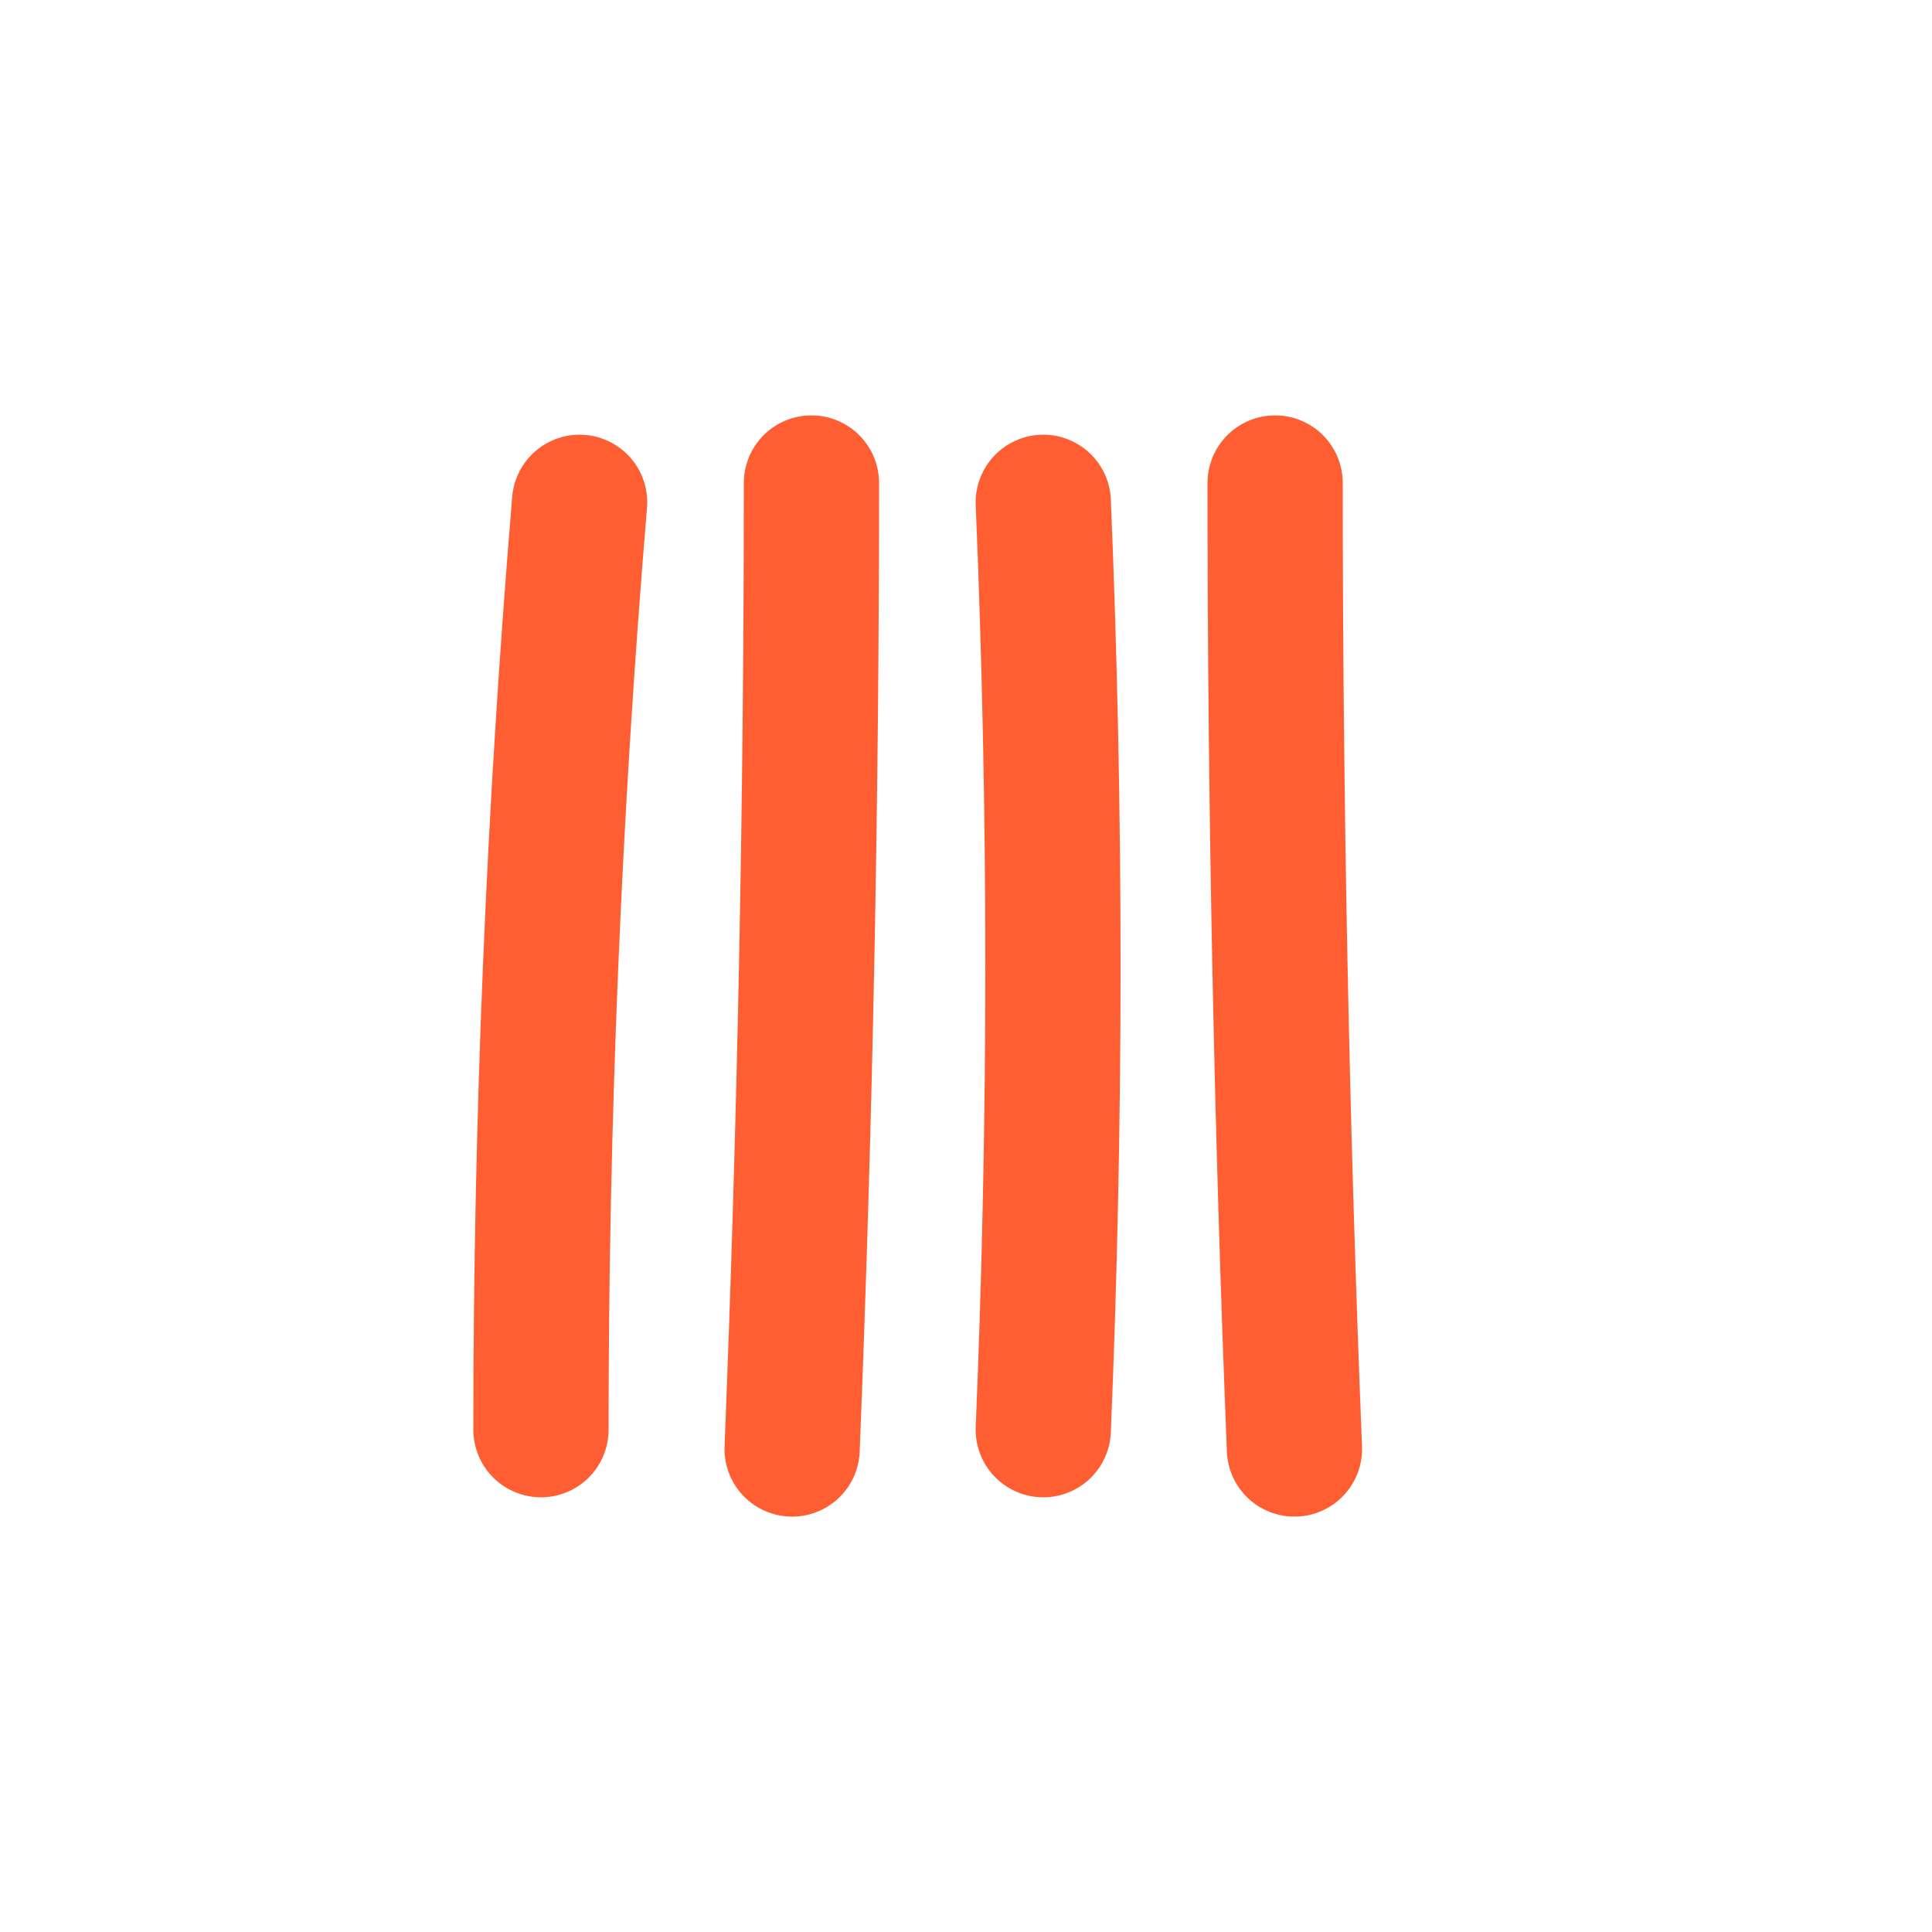
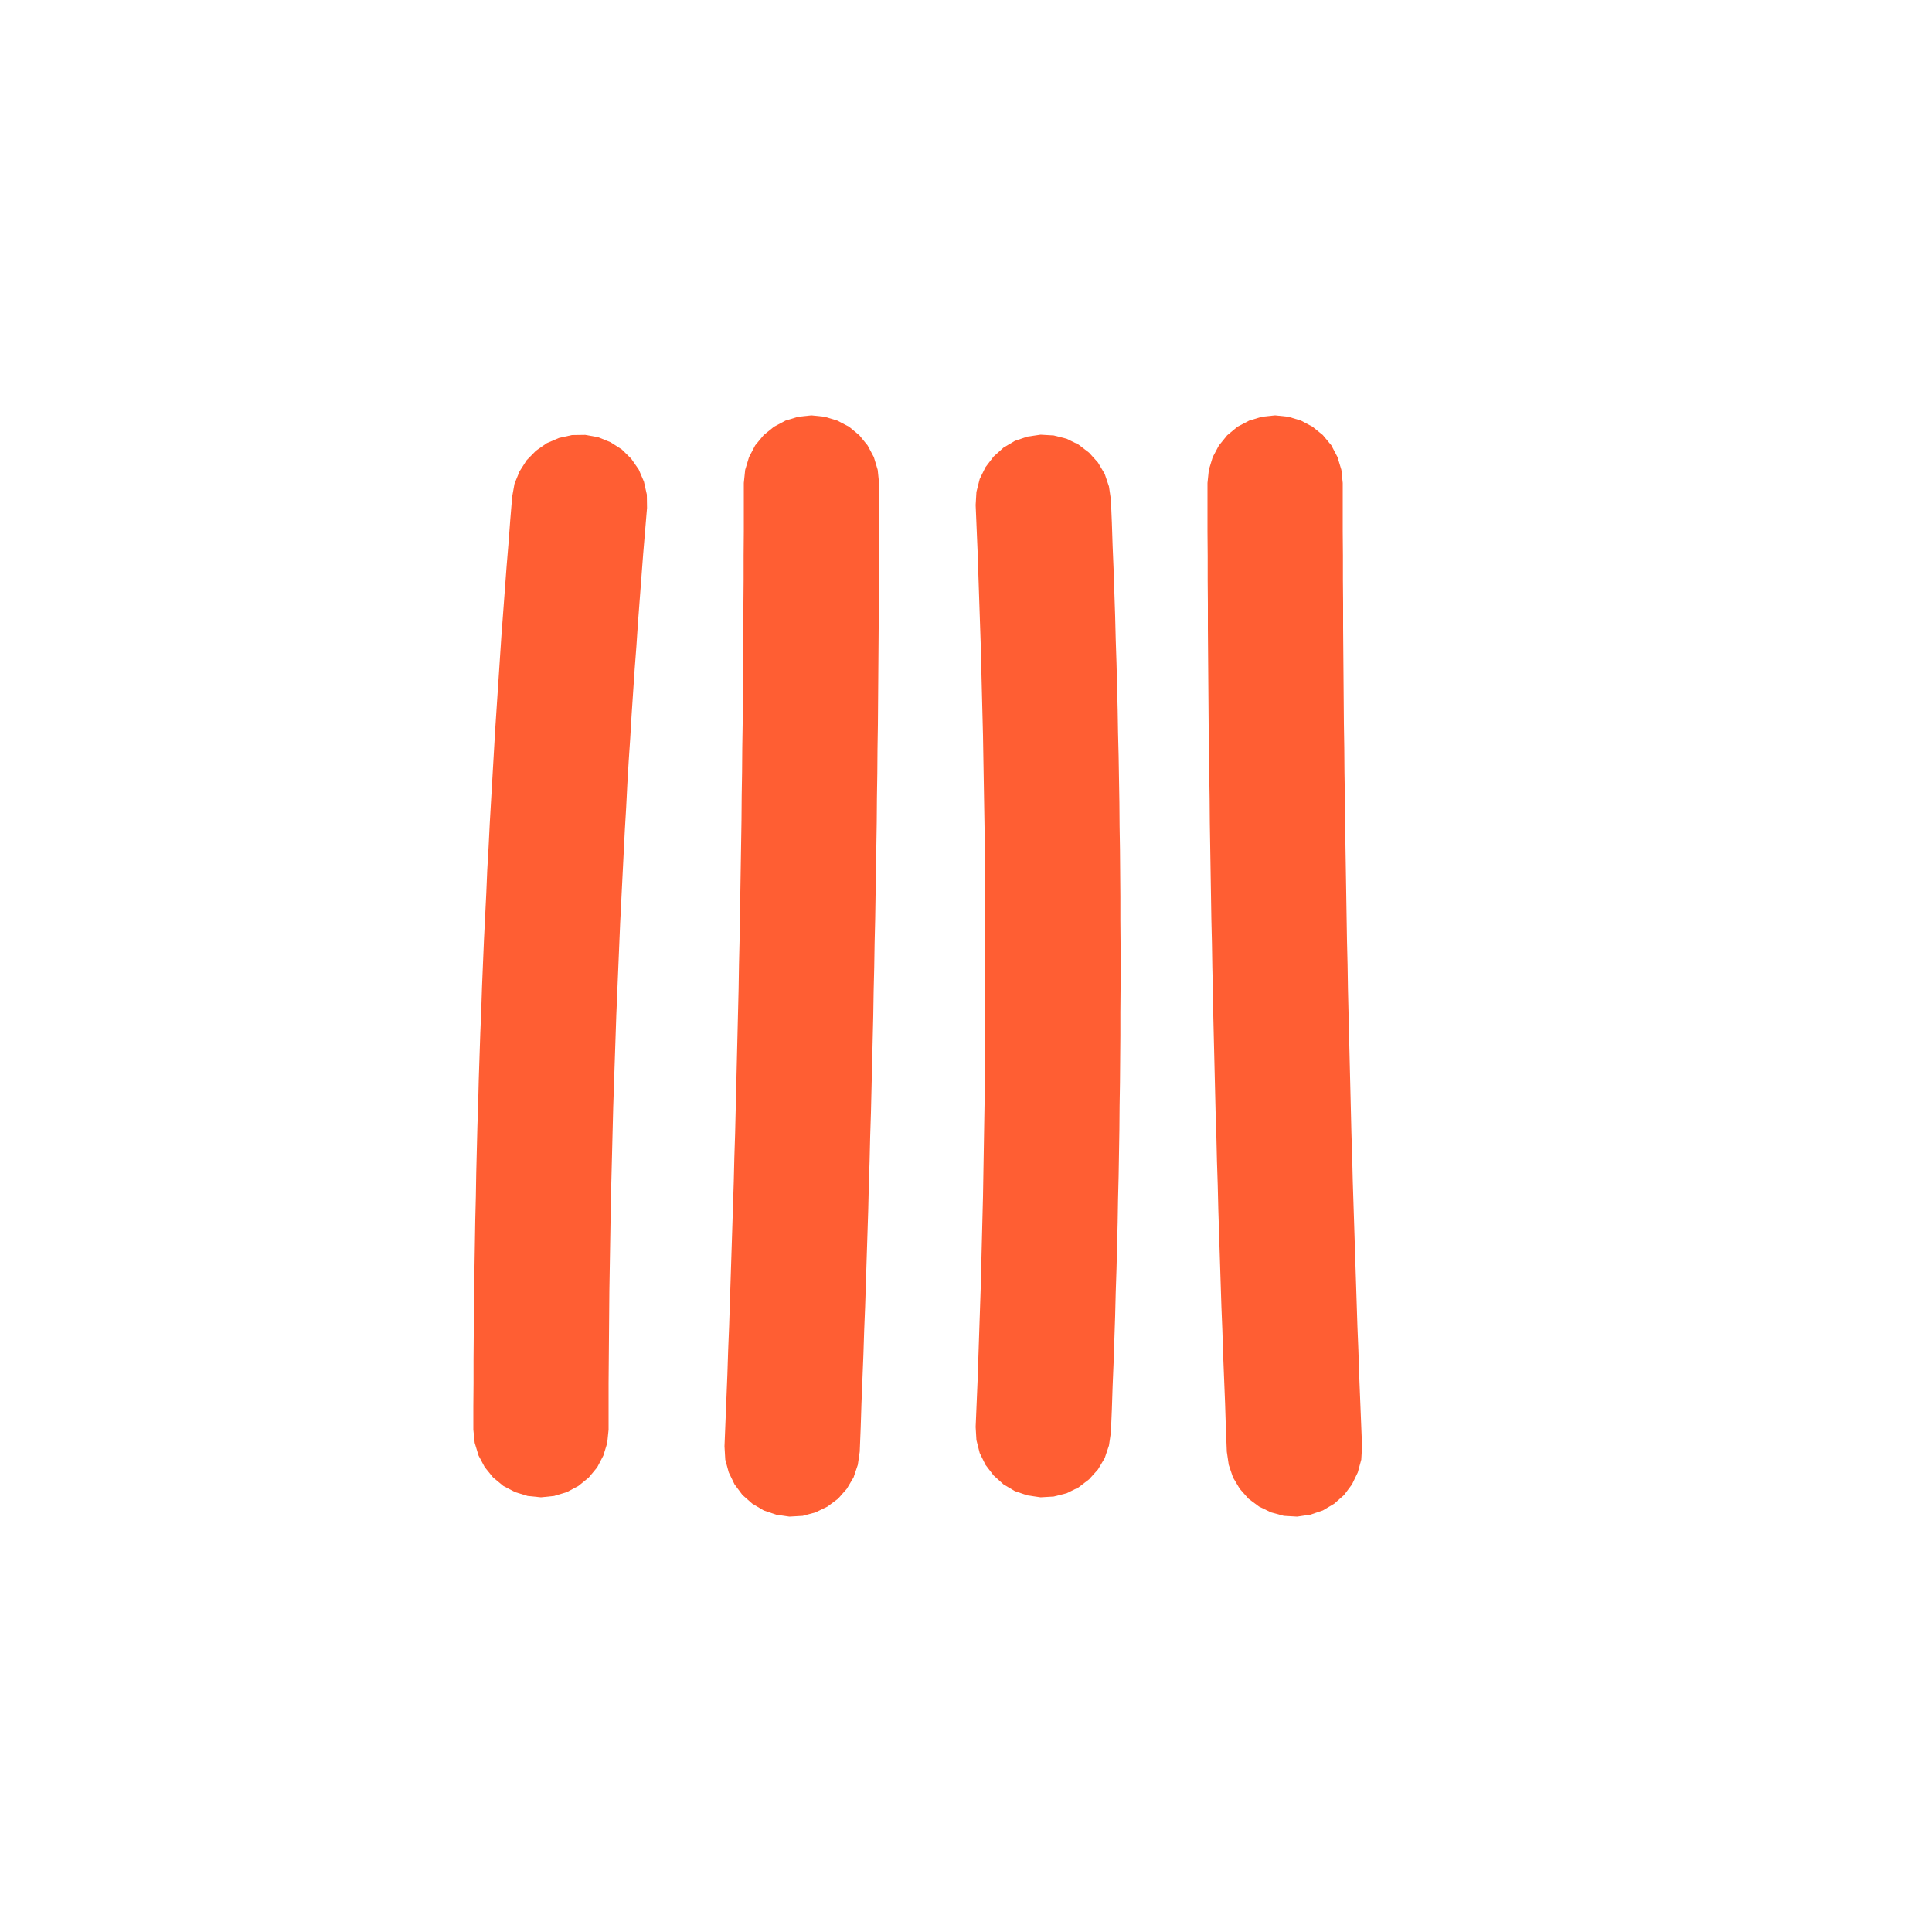
<svg xmlns="http://www.w3.org/2000/svg" width="1024" height="1024" viewBox="0 0 100 100">
-   <g id="strokes" stroke="#FF5E33" stroke-width="7" stroke-linecap="round" fill="none">
-     <path id="stroke-1" d="M30 26 Q28 50 28 74" />
-     <path id="stroke-2" d="M42 25 Q42 50 41 75" />
-     <path id="stroke-3" d="M54 26 Q55 50 54 74" />
-     <path id="stroke-4" d="M66 25 Q66 50 67 75" />
+   <g id="strokes">
+     <path id="stroke-1" d="M33.49 26.29L33.39 27.48L33.29 28.68L33.2 29.87L33.11 31.06L33.02 32.25L32.94 33.45L32.85 34.64L32.77 35.83L32.69 37.03L32.62 38.22L32.54 39.41L32.47 40.6L32.41 41.8L32.34 42.99L32.28 44.18L32.22 45.37L32.16 46.57L32.1 47.76L32.05 48.95L32 50.15L31.95 51.34L31.9 52.53L31.86 53.72L31.82 54.92L31.78 56.11L31.74 57.3L31.71 58.49L31.68 59.69L31.65 60.88L31.62 62.07L31.6 63.27L31.58 64.46L31.56 65.65L31.54 66.84L31.53 68.04L31.52 69.23L31.51 70.42L31.5 71.61L31.5 72.81L31.5 74L31.43 74.69L31.23 75.34L30.91 75.95L30.47 76.48L29.94 76.91L29.34 77.23L28.68 77.43L28 77.5L27.31 77.43L26.66 77.23L26.05 76.91L25.52 76.47L25.09 75.94L24.77 75.34L24.57 74.68L24.5 74L24.5 72.79L24.51 71.59L24.51 70.38L24.52 69.17L24.53 67.96L24.55 66.76L24.56 65.55L24.58 64.34L24.6 63.13L24.63 61.93L24.65 60.72L24.68 59.51L24.71 58.31L24.75 57.1L24.78 55.89L24.82 54.68L24.86 53.48L24.91 52.27L24.95 51.06L25 49.85L25.05 48.65L25.11 47.44L25.17 46.23L25.22 45.03L25.29 43.82L25.35 42.61L25.42 41.4L25.49 40.2L25.56 38.99L25.63 37.78L25.71 36.57L25.79 35.37L25.87 34.16L25.95 32.95L26.04 31.75L26.13 30.54L26.22 29.33L26.32 28.12L26.41 26.92L26.51 25.71L26.63 25.04L26.89 24.4L27.26 23.82L27.74 23.33L28.3 22.94L28.93 22.67L29.6 22.52L30.29 22.51L30.96 22.63L31.6 22.89L32.18 23.26L32.67 23.74L33.06 24.3L33.33 24.93L33.48 25.6Z" fill="#FF5E33" />
+     <path id="stroke-2" d="M45.5 25L45.5 26.25L45.5 27.51L45.49 28.76L45.49 30.01L45.48 31.27L45.48 32.52L45.47 33.77L45.46 35.03L45.45 36.28L45.44 37.53L45.42 38.79L45.41 40.04L45.39 41.3L45.38 42.55L45.36 43.8L45.34 45.06L45.32 46.31L45.3 47.56L45.27 48.82L45.25 50.07L45.22 51.32L45.2 52.58L45.17 53.83L45.14 55.08L45.11 56.34L45.08 57.59L45.04 58.84L45.01 60.1L44.97 61.35L44.94 62.6L44.9 63.86L44.86 65.11L44.82 66.37L44.78 67.62L44.73 68.87L44.69 70.13L44.64 71.38L44.59 72.63L44.55 73.89L44.5 75.14L44.4 75.82L44.18 76.47L43.83 77.06L43.38 77.57L42.83 77.98L42.21 78.28L41.55 78.46L40.86 78.5L40.18 78.4L39.53 78.18L38.94 77.83L38.43 77.38L38.02 76.83L37.72 76.21L37.54 75.55L37.5 74.86L37.55 73.61L37.6 72.37L37.65 71.12L37.69 69.87L37.74 68.63L37.78 67.38L37.82 66.13L37.86 64.89L37.9 63.64L37.94 62.4L37.98 61.15L38.01 59.9L38.05 58.66L38.08 57.41L38.11 56.16L38.14 54.92L38.17 53.67L38.2 52.42L38.23 51.18L38.25 49.93L38.28 48.68L38.3 47.44L38.32 46.19L38.34 44.94L38.36 43.7L38.38 42.45L38.39 41.2L38.41 39.96L38.42 38.71L38.44 37.47L38.45 36.22L38.46 34.97L38.47 33.73L38.48 32.48L38.48 31.23L38.49 29.99L38.49 28.74L38.5 27.49L38.5 26.25L38.5 25L38.57 24.32L38.77 23.66L39.09 23.05L39.53 22.52L40.06 22.09L40.66 21.77L41.32 21.57L42 21.5L42.68 21.57L43.34 21.77L43.95 22.09L44.48 22.53L44.91 23.06L45.23 23.66L45.43 24.32Z" fill="#FF5E33" />
+     <path id="stroke-3" d="M57.5 25.86L57.55 27.06L57.59 28.27L57.64 29.48L57.68 30.68L57.72 31.89L57.75 33.1L57.79 34.31L57.82 35.51L57.85 36.72L57.87 37.93L57.9 39.13L57.92 40.34L57.94 41.55L57.95 42.76L57.97 43.96L57.98 45.17L57.99 46.38L57.99 47.59L58 48.79L58 50L58 51.21L57.99 52.41L57.99 53.62L57.98 54.83L57.97 56.04L57.95 57.24L57.94 58.45L57.92 59.66L57.9 60.87L57.87 62.07L57.85 63.28L57.82 64.49L57.79 65.69L57.75 66.9L57.72 68.11L57.68 69.32L57.64 70.52L57.59 71.73L57.55 72.94L57.5 74.14L57.4 74.82L57.18 75.47L56.83 76.06L56.37 76.57L55.82 76.99L55.21 77.29L54.54 77.46L53.86 77.5L53.18 77.4L52.53 77.18L51.94 76.83L51.43 76.37L51.01 75.82L50.71 75.21L50.54 74.54L50.5 73.86L50.55 72.66L50.6 71.47L50.64 70.28L50.68 69.08L50.72 67.89L50.76 66.7L50.79 65.51L50.82 64.31L50.85 63.12L50.88 61.93L50.9 60.73L50.92 59.54L50.94 58.35L50.96 57.16L50.97 55.96L50.98 54.77L50.99 53.58L51 52.39L51 51.19L51 50L51 48.81L51 47.61L50.99 46.42L50.98 45.23L50.97 44.04L50.96 42.84L50.94 41.65L50.92 40.46L50.9 39.27L50.88 38.07L50.85 36.88L50.82 35.69L50.79 34.49L50.76 33.3L50.72 32.11L50.68 30.92L50.64 29.72L50.6 28.53L50.55 27.34L50.5 26.14L50.54 25.46L50.71 24.79L51.01 24.18L51.43 23.63L51.94 23.17L52.53 22.82L53.18 22.6L53.86 22.5L54.54 22.54L55.21 22.71L55.82 23.01L56.37 23.43L56.83 23.94L57.18 24.53L57.4 25.18Z" fill="#FF5E33" />
+     <path id="stroke-4" d="M69.5 25L69.5 26.25L69.5 27.49L69.51 28.74L69.51 29.99L69.52 31.23L69.52 32.48L69.53 33.73L69.54 34.97L69.55 36.22L69.56 37.47L69.58 38.71L69.59 39.96L69.61 41.2L69.62 42.45L69.64 43.7L69.66 44.94L69.68 46.19L69.7 47.44L69.72 48.68L69.75 49.93L69.77 51.18L69.8 52.42L69.83 53.67L69.86 54.92L69.89 56.16L69.92 57.41L69.95 58.66L69.99 59.9L70.02 61.15L70.06 62.4L70.1 63.64L70.14 64.89L70.18 66.13L70.22 67.38L70.26 68.63L70.31 69.87L70.35 71.12L70.4 72.37L70.45 73.61L70.5 74.86L70.46 75.55L70.28 76.21L69.98 76.83L69.57 77.38L69.06 77.83L68.47 78.18L67.82 78.4L67.14 78.5L66.45 78.46L65.79 78.28L65.17 77.98L64.62 77.57L64.17 77.06L63.82 76.47L63.6 75.82L63.5 75.14L63.45 73.89L63.41 72.63L63.36 71.38L63.31 70.13L63.27 68.87L63.22 67.62L63.18 66.37L63.14 65.11L63.1 63.86L63.06 62.6L63.03 61.35L62.99 60.1L62.96 58.84L62.92 57.59L62.89 56.34L62.86 55.08L62.83 53.83L62.8 52.58L62.78 51.32L62.75 50.07L62.73 48.82L62.7 47.56L62.68 46.31L62.66 45.06L62.64 43.8L62.62 42.55L62.61 41.3L62.59 40.04L62.58 38.79L62.56 37.53L62.55 36.28L62.54 35.03L62.53 33.77L62.52 32.52L62.52 31.27L62.51 30.01L62.51 28.76L62.5 27.51L62.5 26.25L62.5 25L62.57 24.32L62.77 23.66L63.09 23.06L63.52 22.53L64.05 22.09L64.66 21.77L65.32 21.57L66 21.5L66.68 21.57L67.34 21.77L67.94 22.09L68.47 22.52L68.91 23.05L69.23 23.66L69.43 24.32Z" fill="#FF5E33" />
  </g>
</svg>
